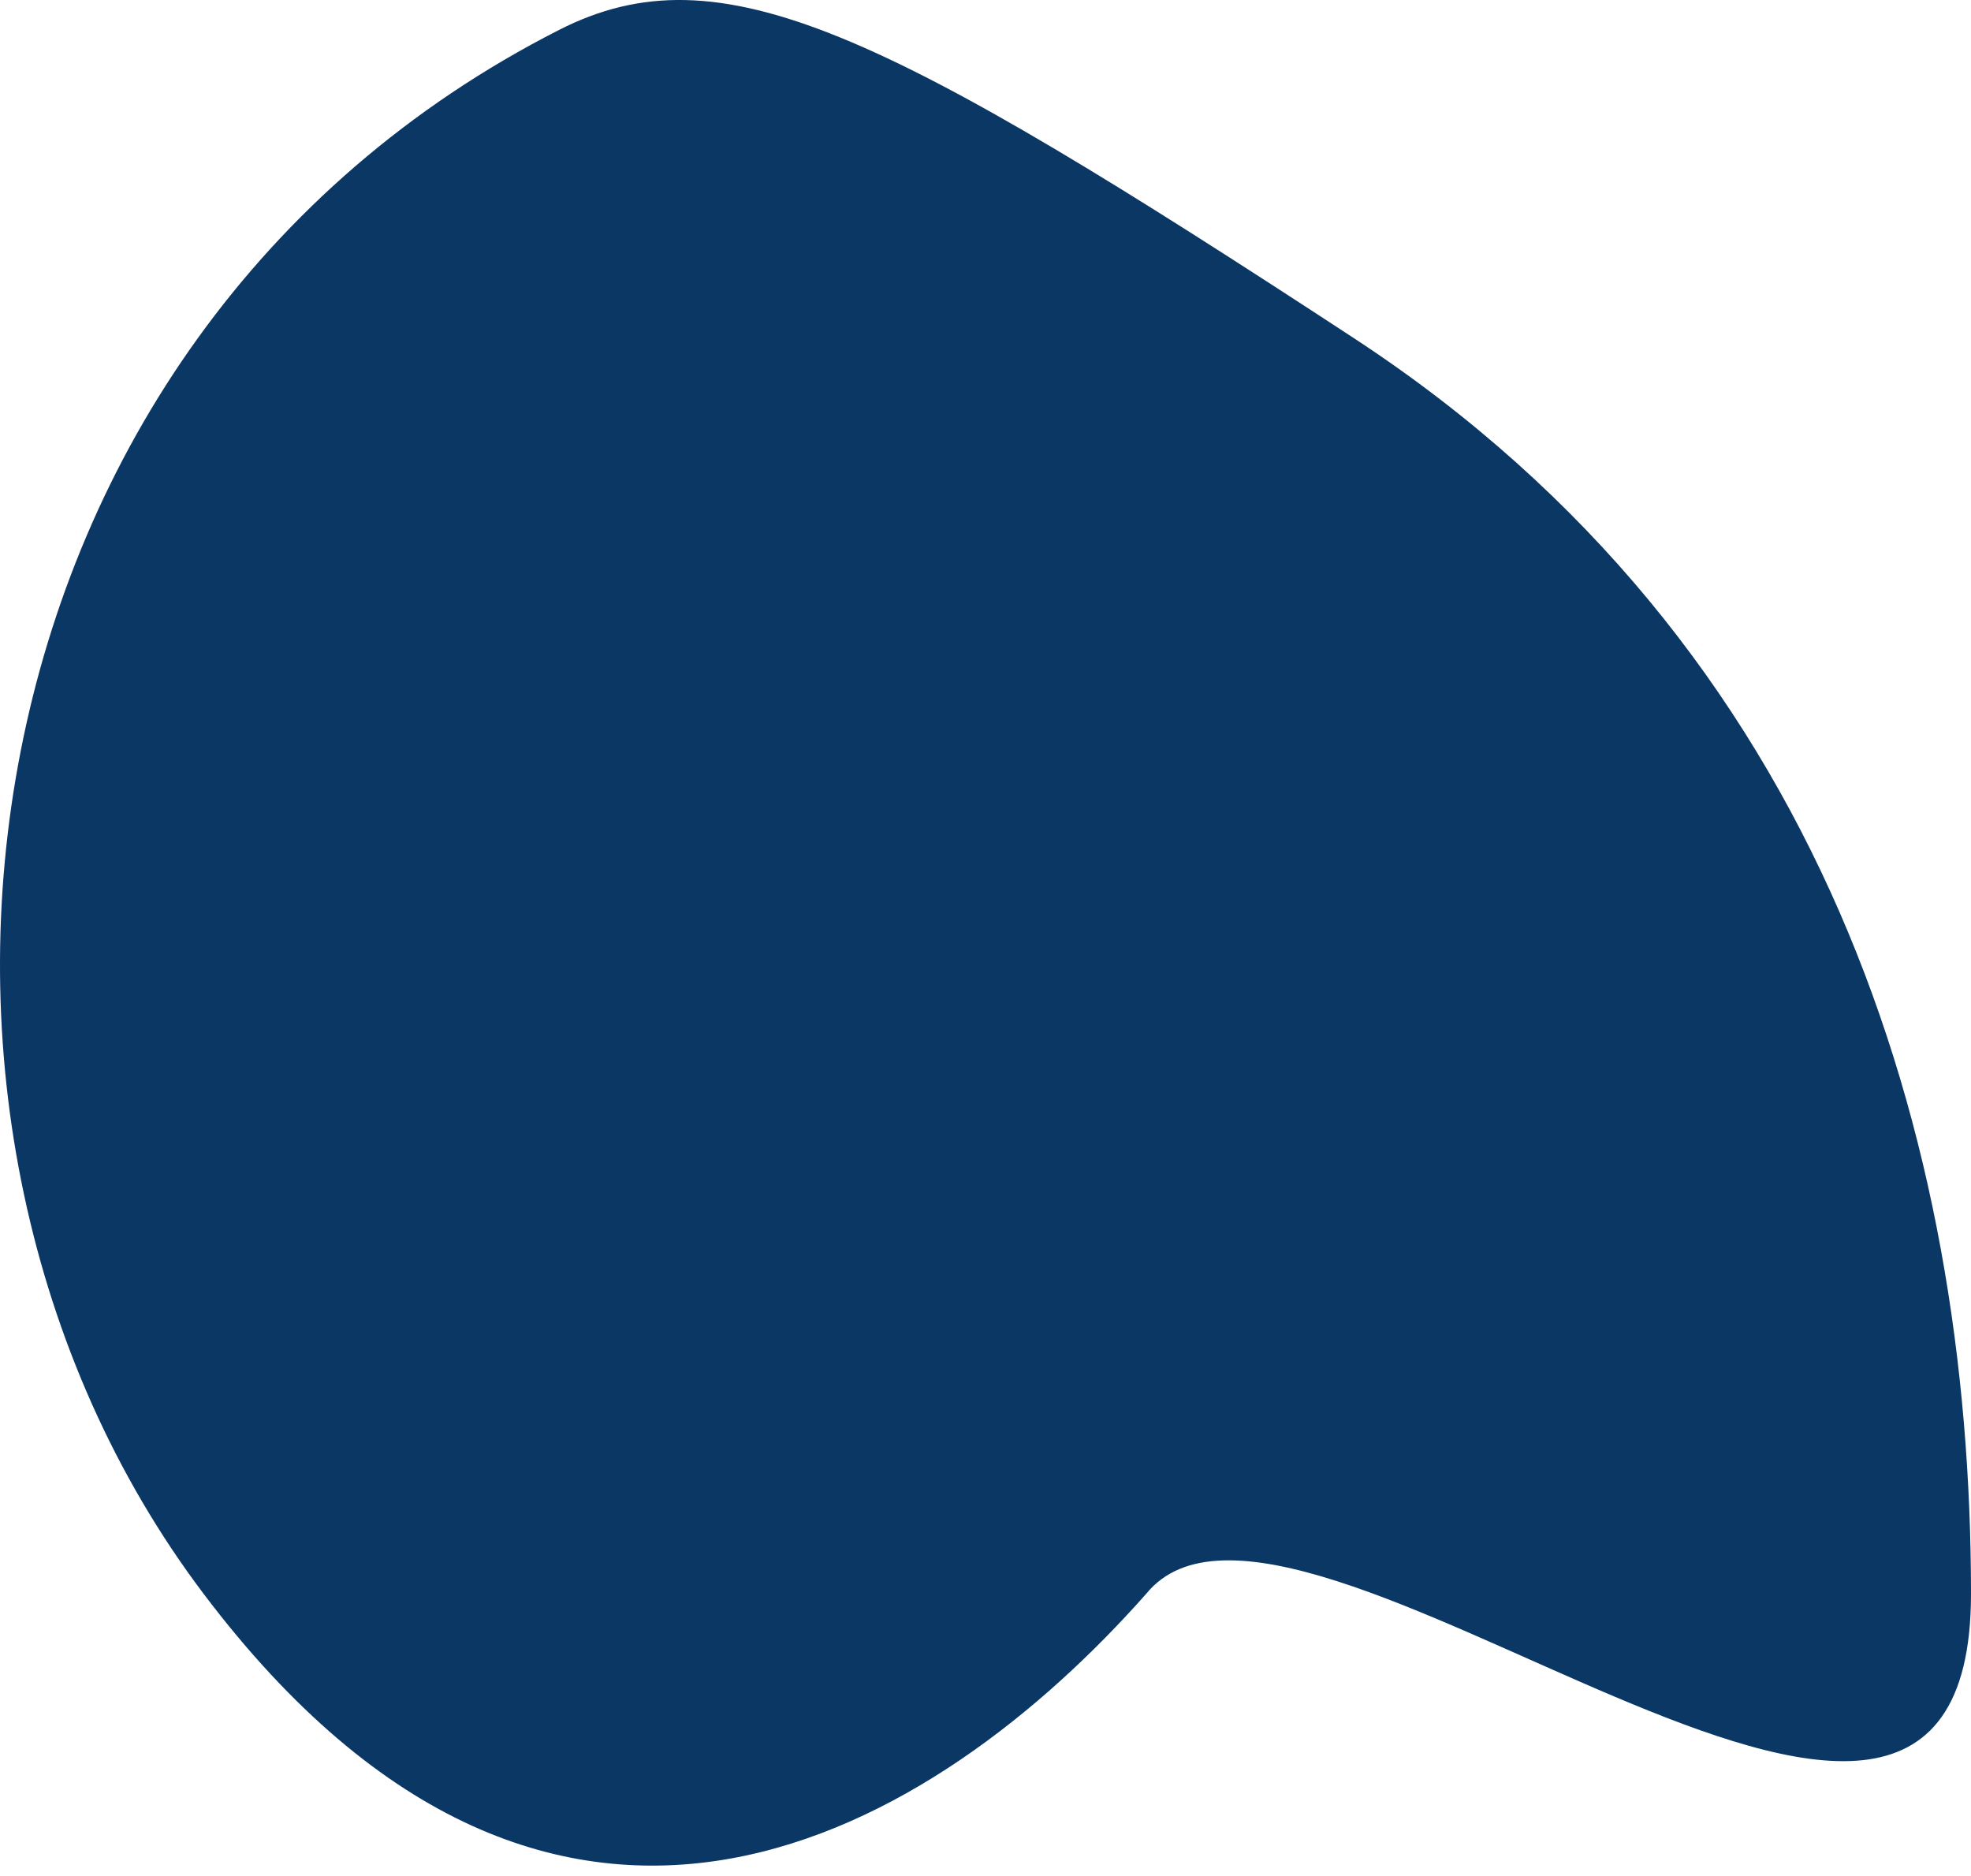
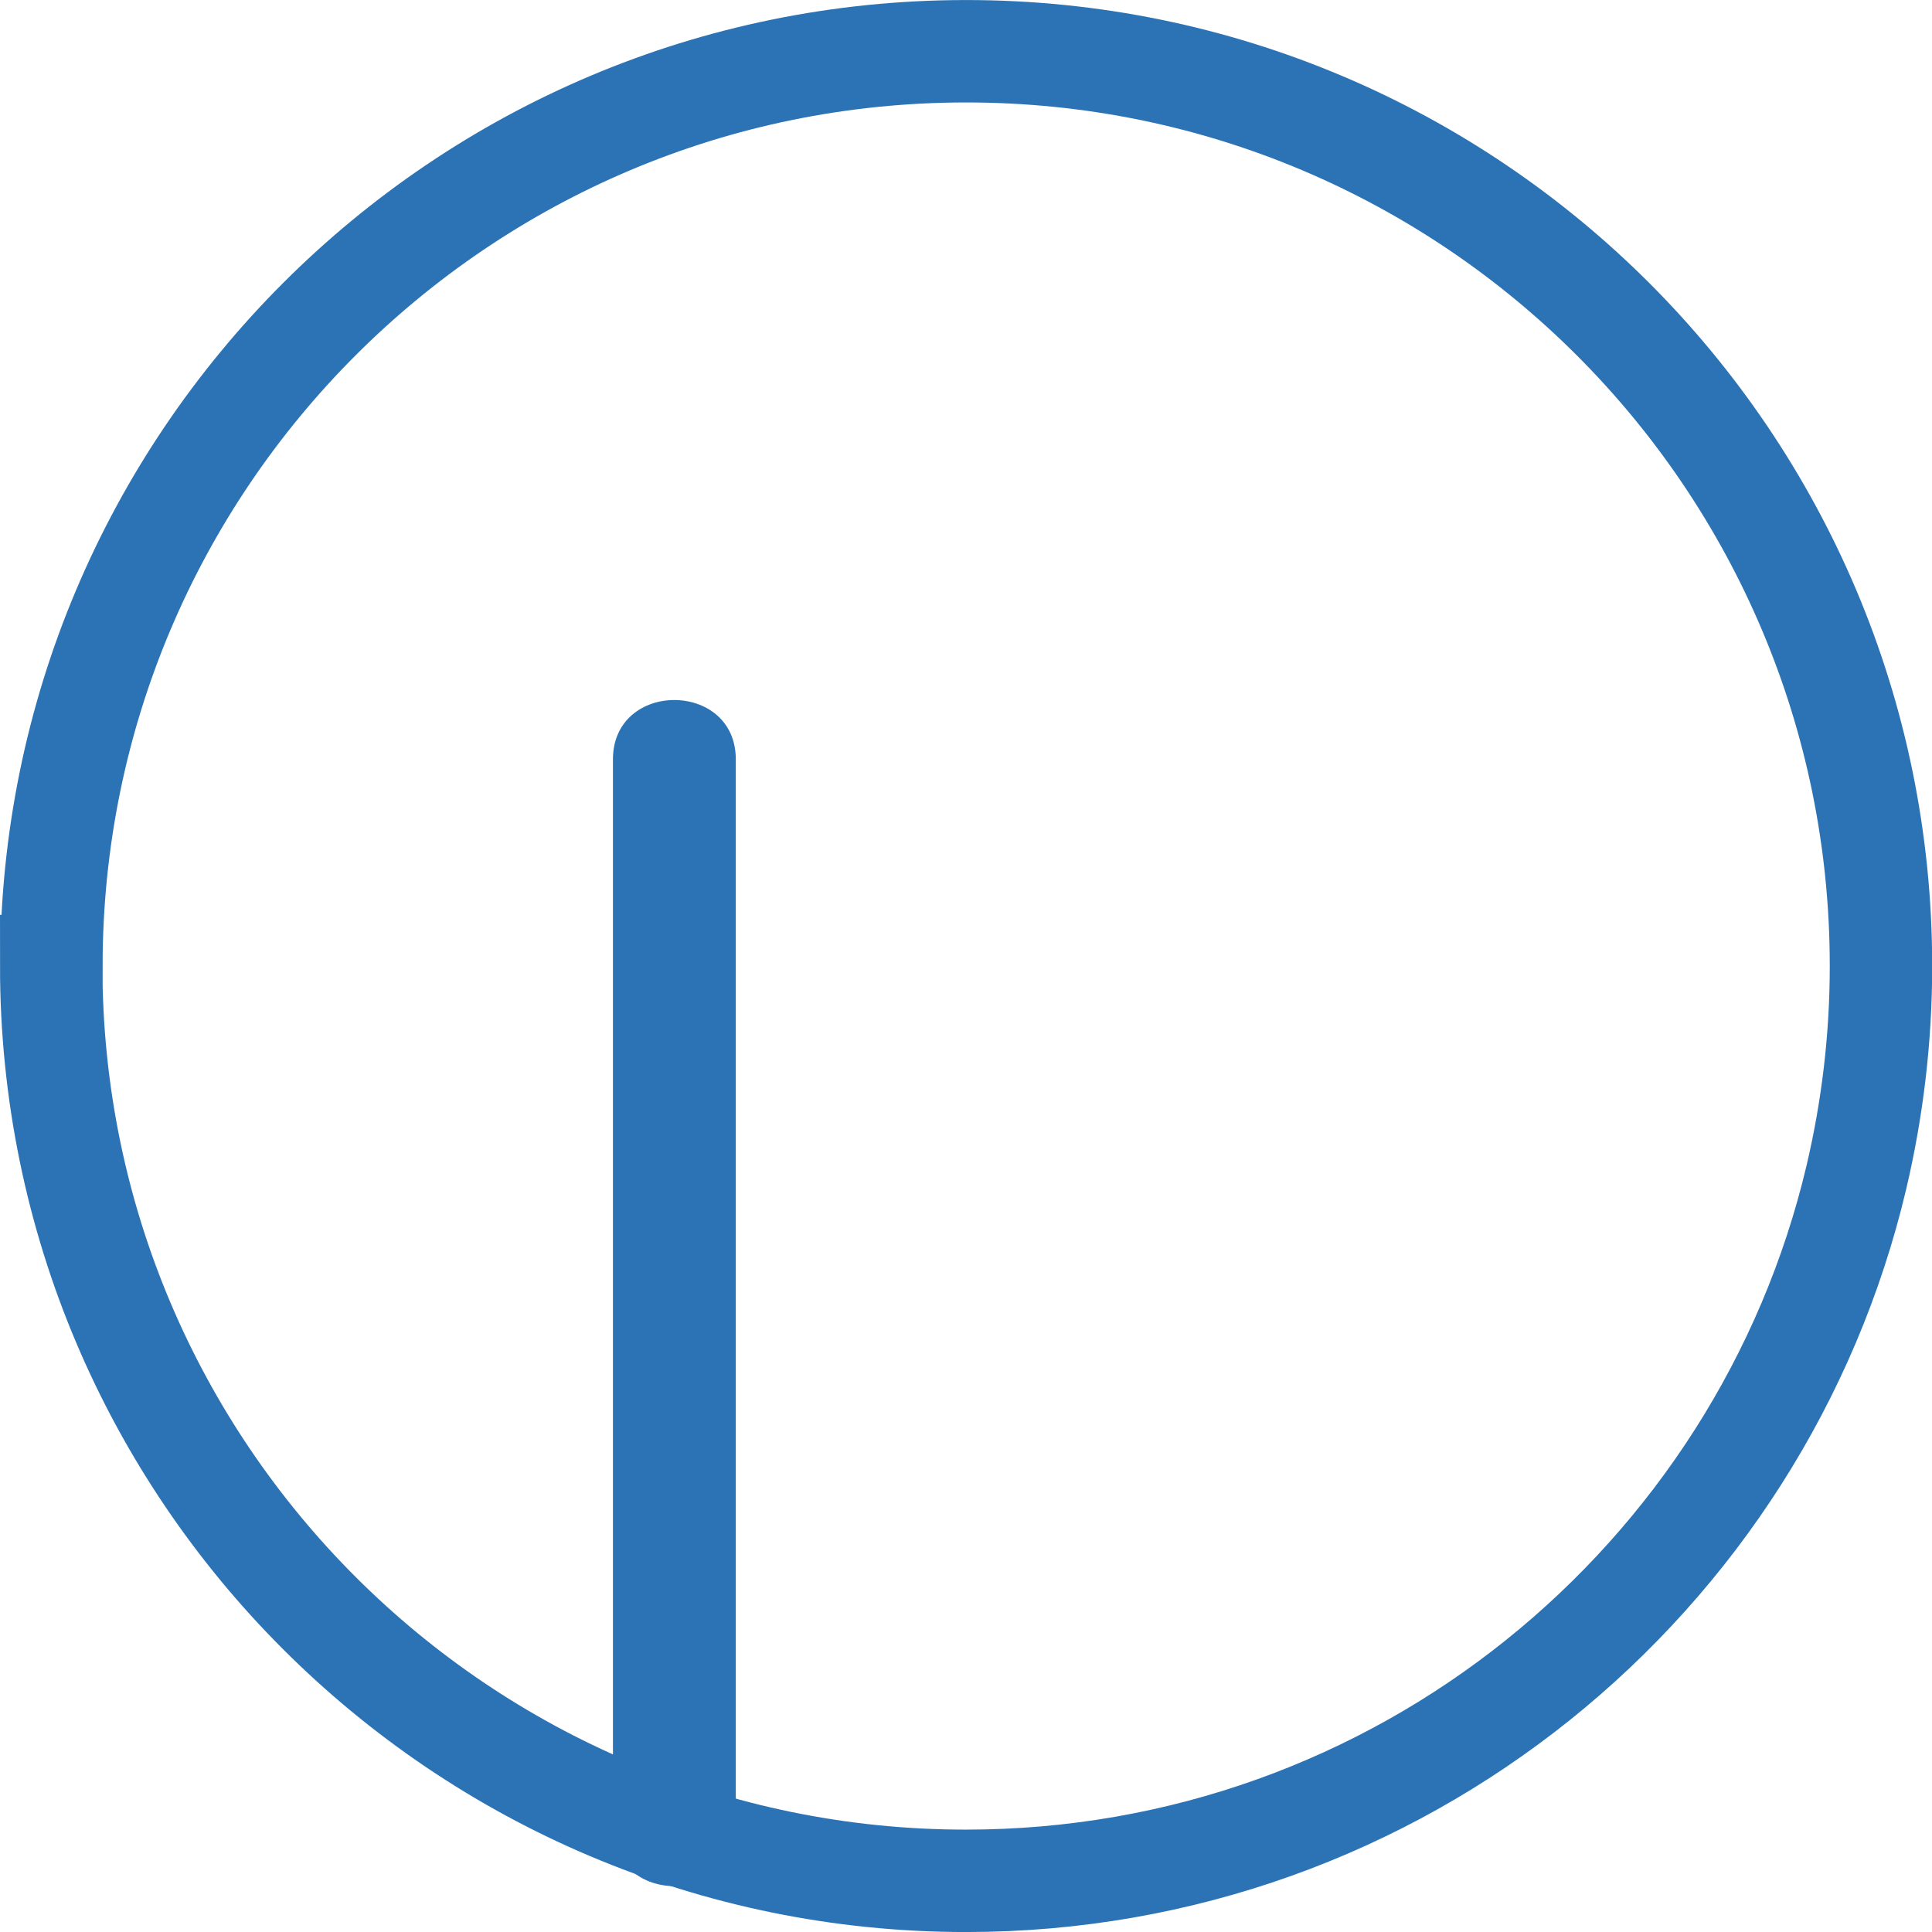
- <svg xmlns="http://www.w3.org/2000/svg" width="41px" height="39px" viewBox="0 0 41 39" version="1.1">
-   <g id="Page-1" stroke="none" stroke-width="1" fill="none" fill-rule="evenodd">
-     <path d="M11.632,0.621 C-0.982,7.036 -3.159,23.358 4.237,33.149 C11.632,42.94 19.514,38.038 23.841,33.149 C26.903,29.371 41,42.604 41,33.149 C41,23.694 37.965,13.451 28.168,7.036 C18.371,0.621 14.989,-1.086 11.632,0.621 Z" id="Path" fill="#0B3765" fill-rule="nonzero" />
+ <svg xmlns="http://www.w3.org/2000/svg" width="40" height="40" viewBox="0 0 10.583 10.583" version="1.1" id="svg963">
+   <defs id="defs957" />
+   <g id="layer1" transform="translate(-71.81547,-117.8393)">
+     <path d="m 72.096,123.131 c 0,2.768 2.244,5.011 5.011,5.011 2.37,0 4.357,-1.646 4.878,-3.857 0.087,-0.371 0.134,-0.757 0.134,-1.154 0,-2.768 -2.244,-5.011 -5.011,-5.011 -2.768,0 -5.011,2.244 -5.011,5.011 z" style="fill:none;stroke:#2c73b5;stroke-width:0.561;stroke-linecap:butt;stroke-linejoin:miter;stroke-miterlimit:10;stroke-dasharray:none;stroke-opacity:1" id="path26" />
+     <path d="m 75.173,121.999 v 5.118 0.729 c 0,0.433 0.673,0.434 0.673,0 v -5.118 -0.729 c 0,-0.433 -0.673,-0.434 -0.673,0" style="fill:#2c73b5;fill-opacity:1;fill-rule:nonzero;stroke:none;stroke-width:0.047" id="path30" />
  </g>
</svg>
